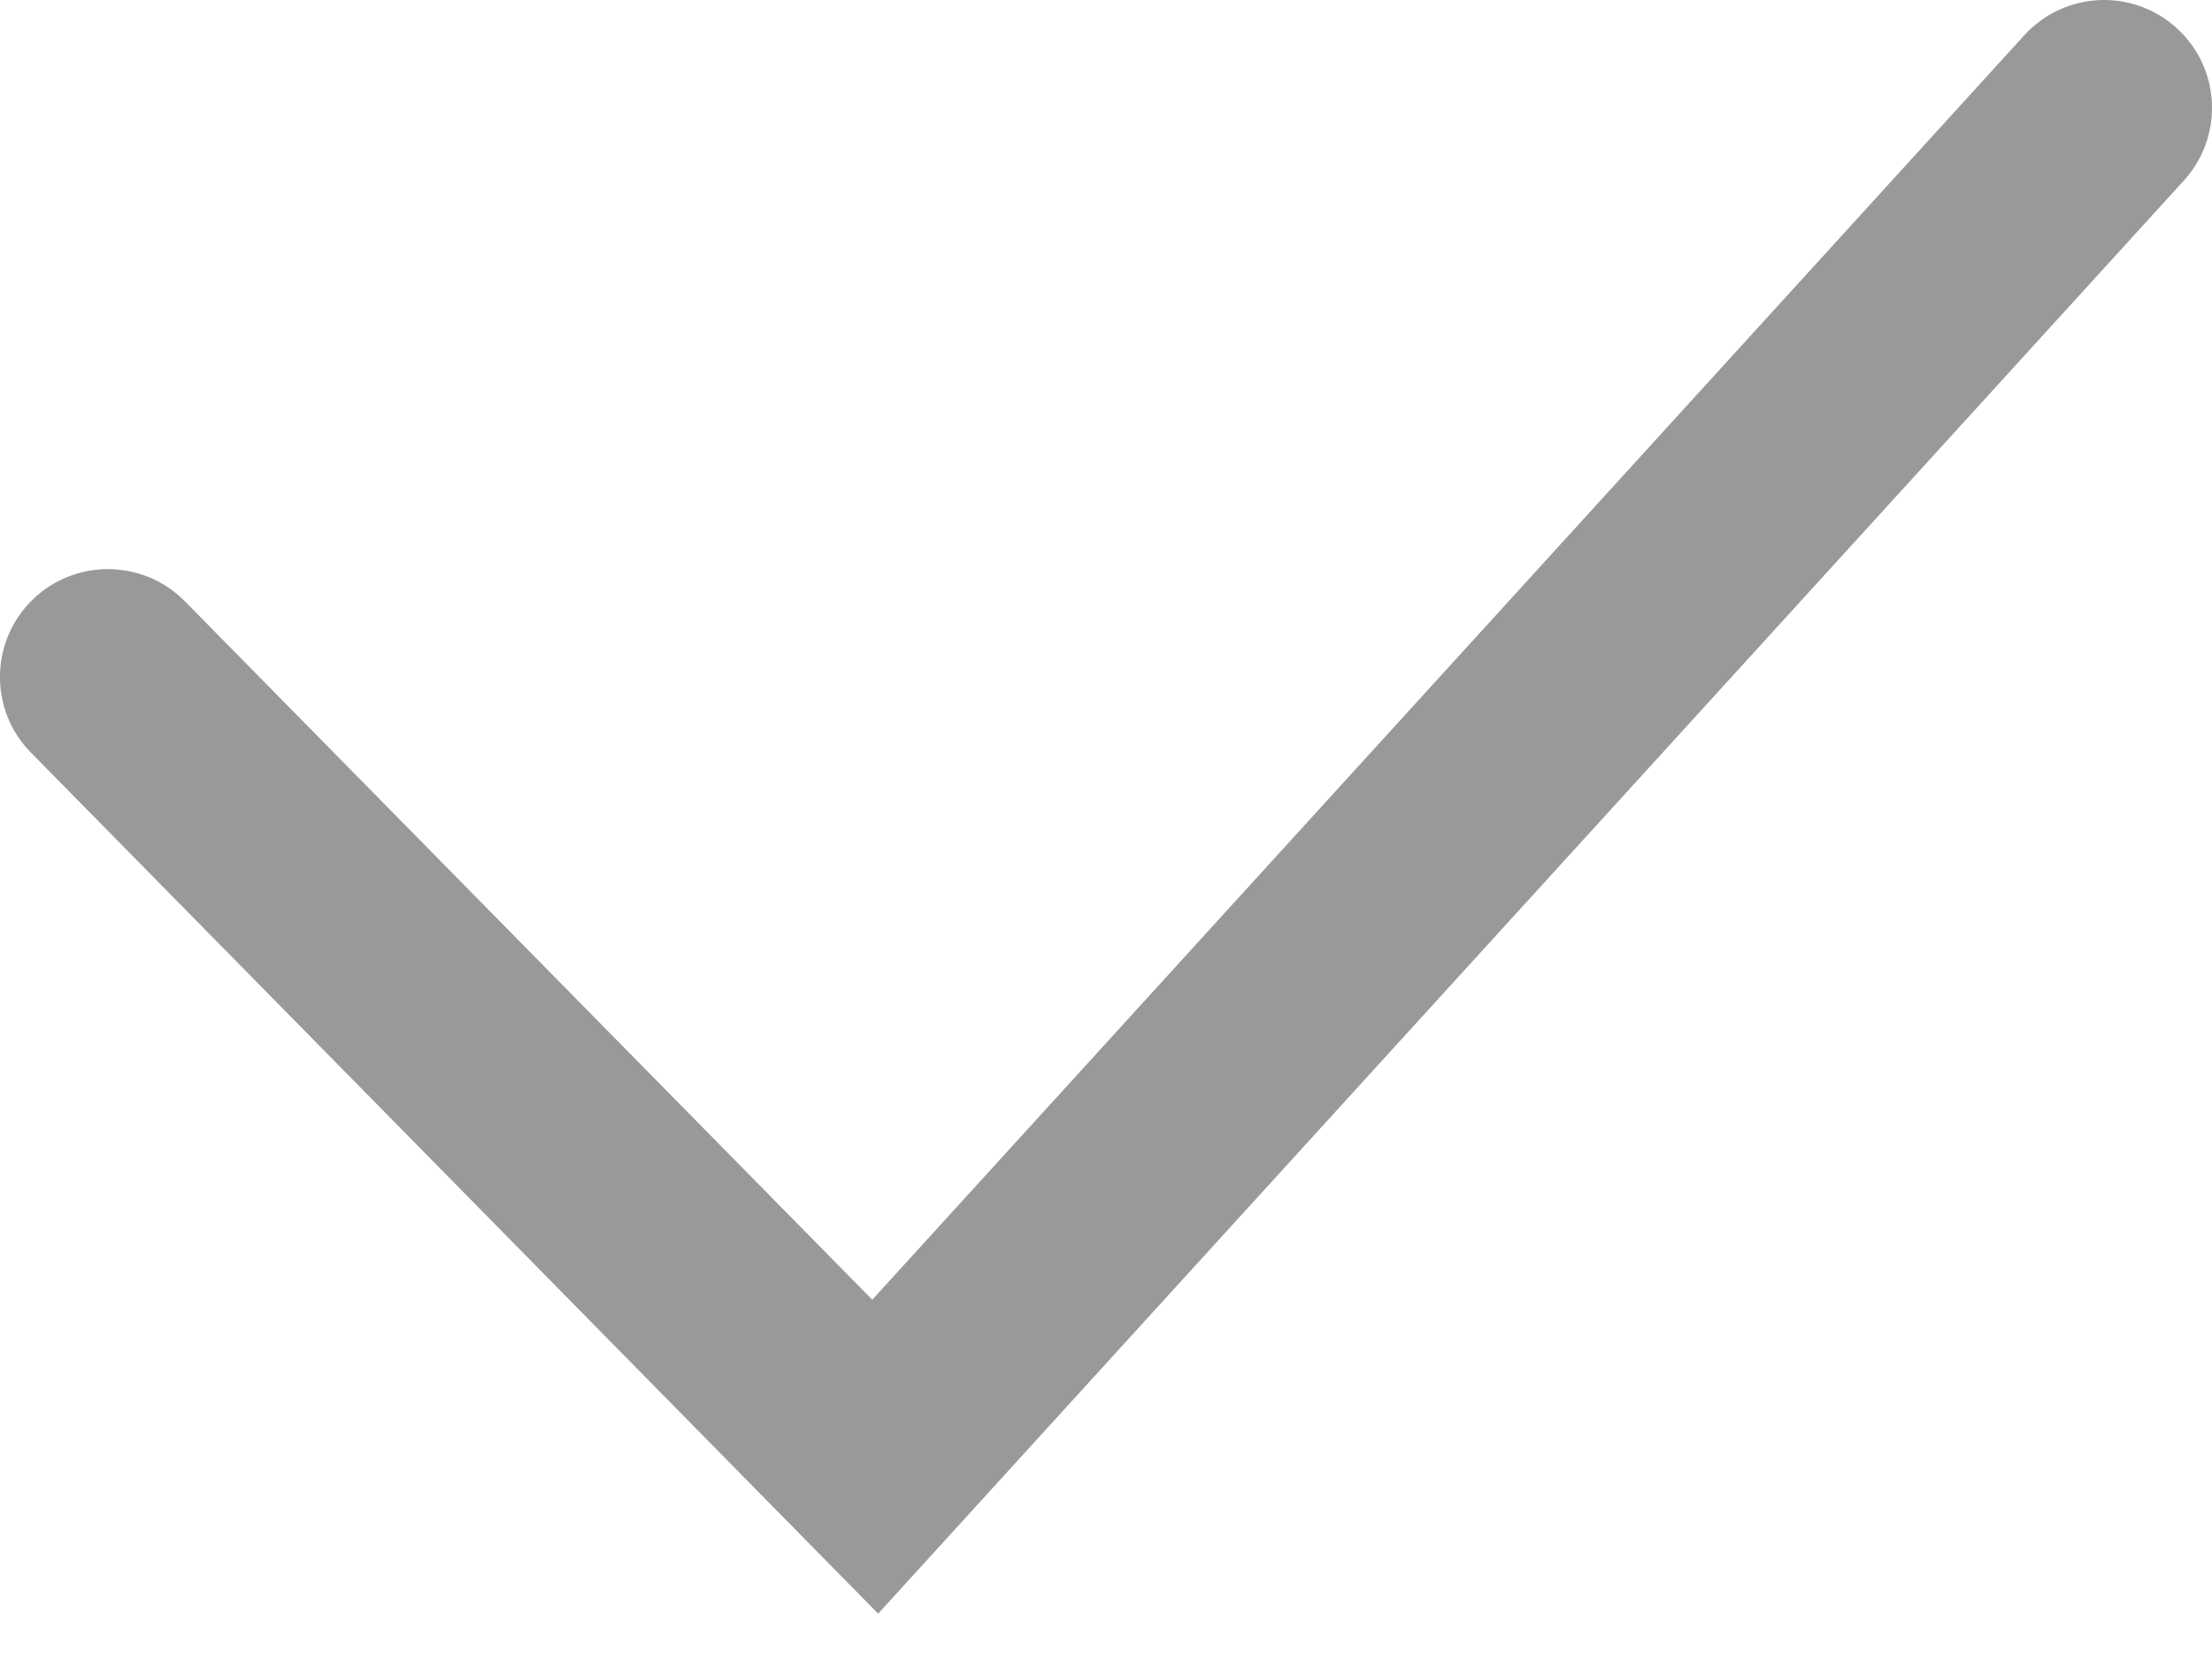
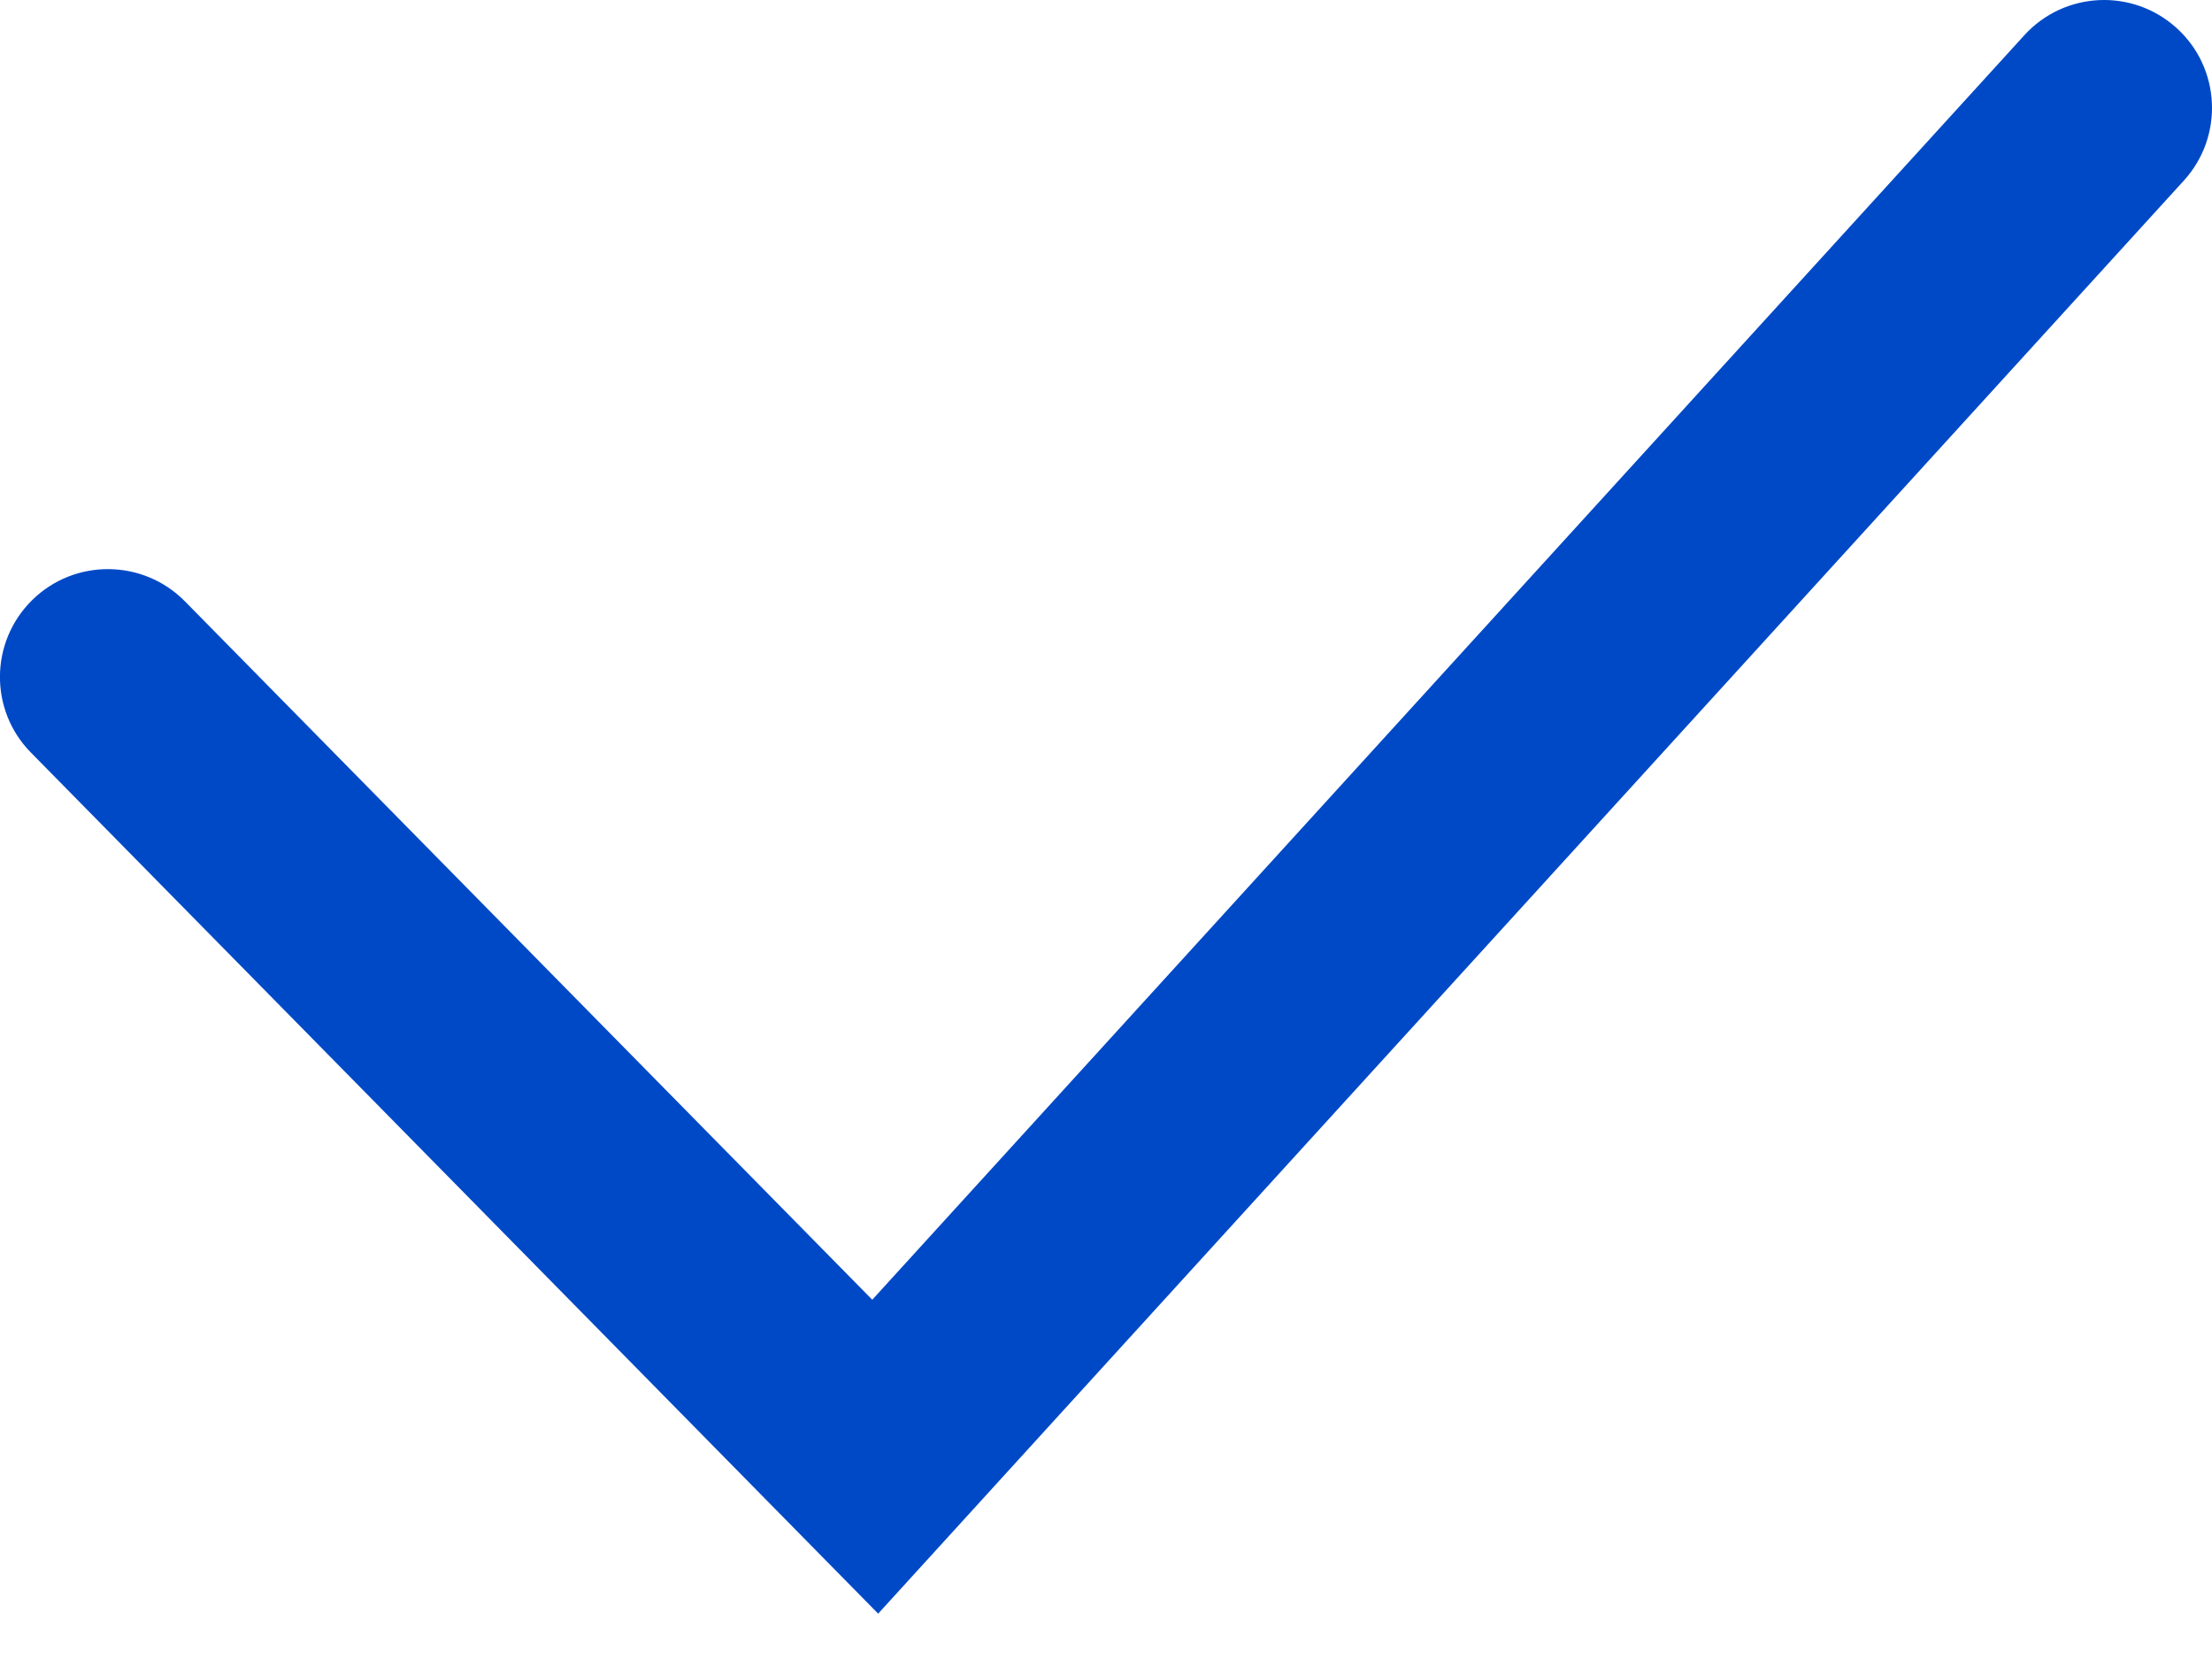
<svg xmlns="http://www.w3.org/2000/svg" width="12" height="9" viewBox="0 0 12 9" fill="none">
-   <path fill-rule="evenodd" clip-rule="evenodd" d="M11.809 0.153C12.048 0.37 12.065 0.741 11.847 0.98L4.764 8.754L0.168 4.083C-0.059 3.853 -0.056 3.482 0.175 3.255C0.405 3.029 0.776 3.032 1.003 3.262L4.732 7.051L10.982 0.191C11.2 -0.048 11.57 -0.065 11.809 0.153Z" fill="rgba(0,0,0,0.4)" />
+   <path fill-rule="evenodd" clip-rule="evenodd" d="M11.809 0.153C12.048 0.37 12.065 0.741 11.847 0.98L4.764 8.754L0.168 4.083C-0.059 3.853 -0.056 3.482 0.175 3.255C0.405 3.029 0.776 3.032 1.003 3.262L4.732 7.051L10.982 0.191C11.2 -0.048 11.57 -0.065 11.809 0.153Z" fill="#0049C6" />
</svg>
